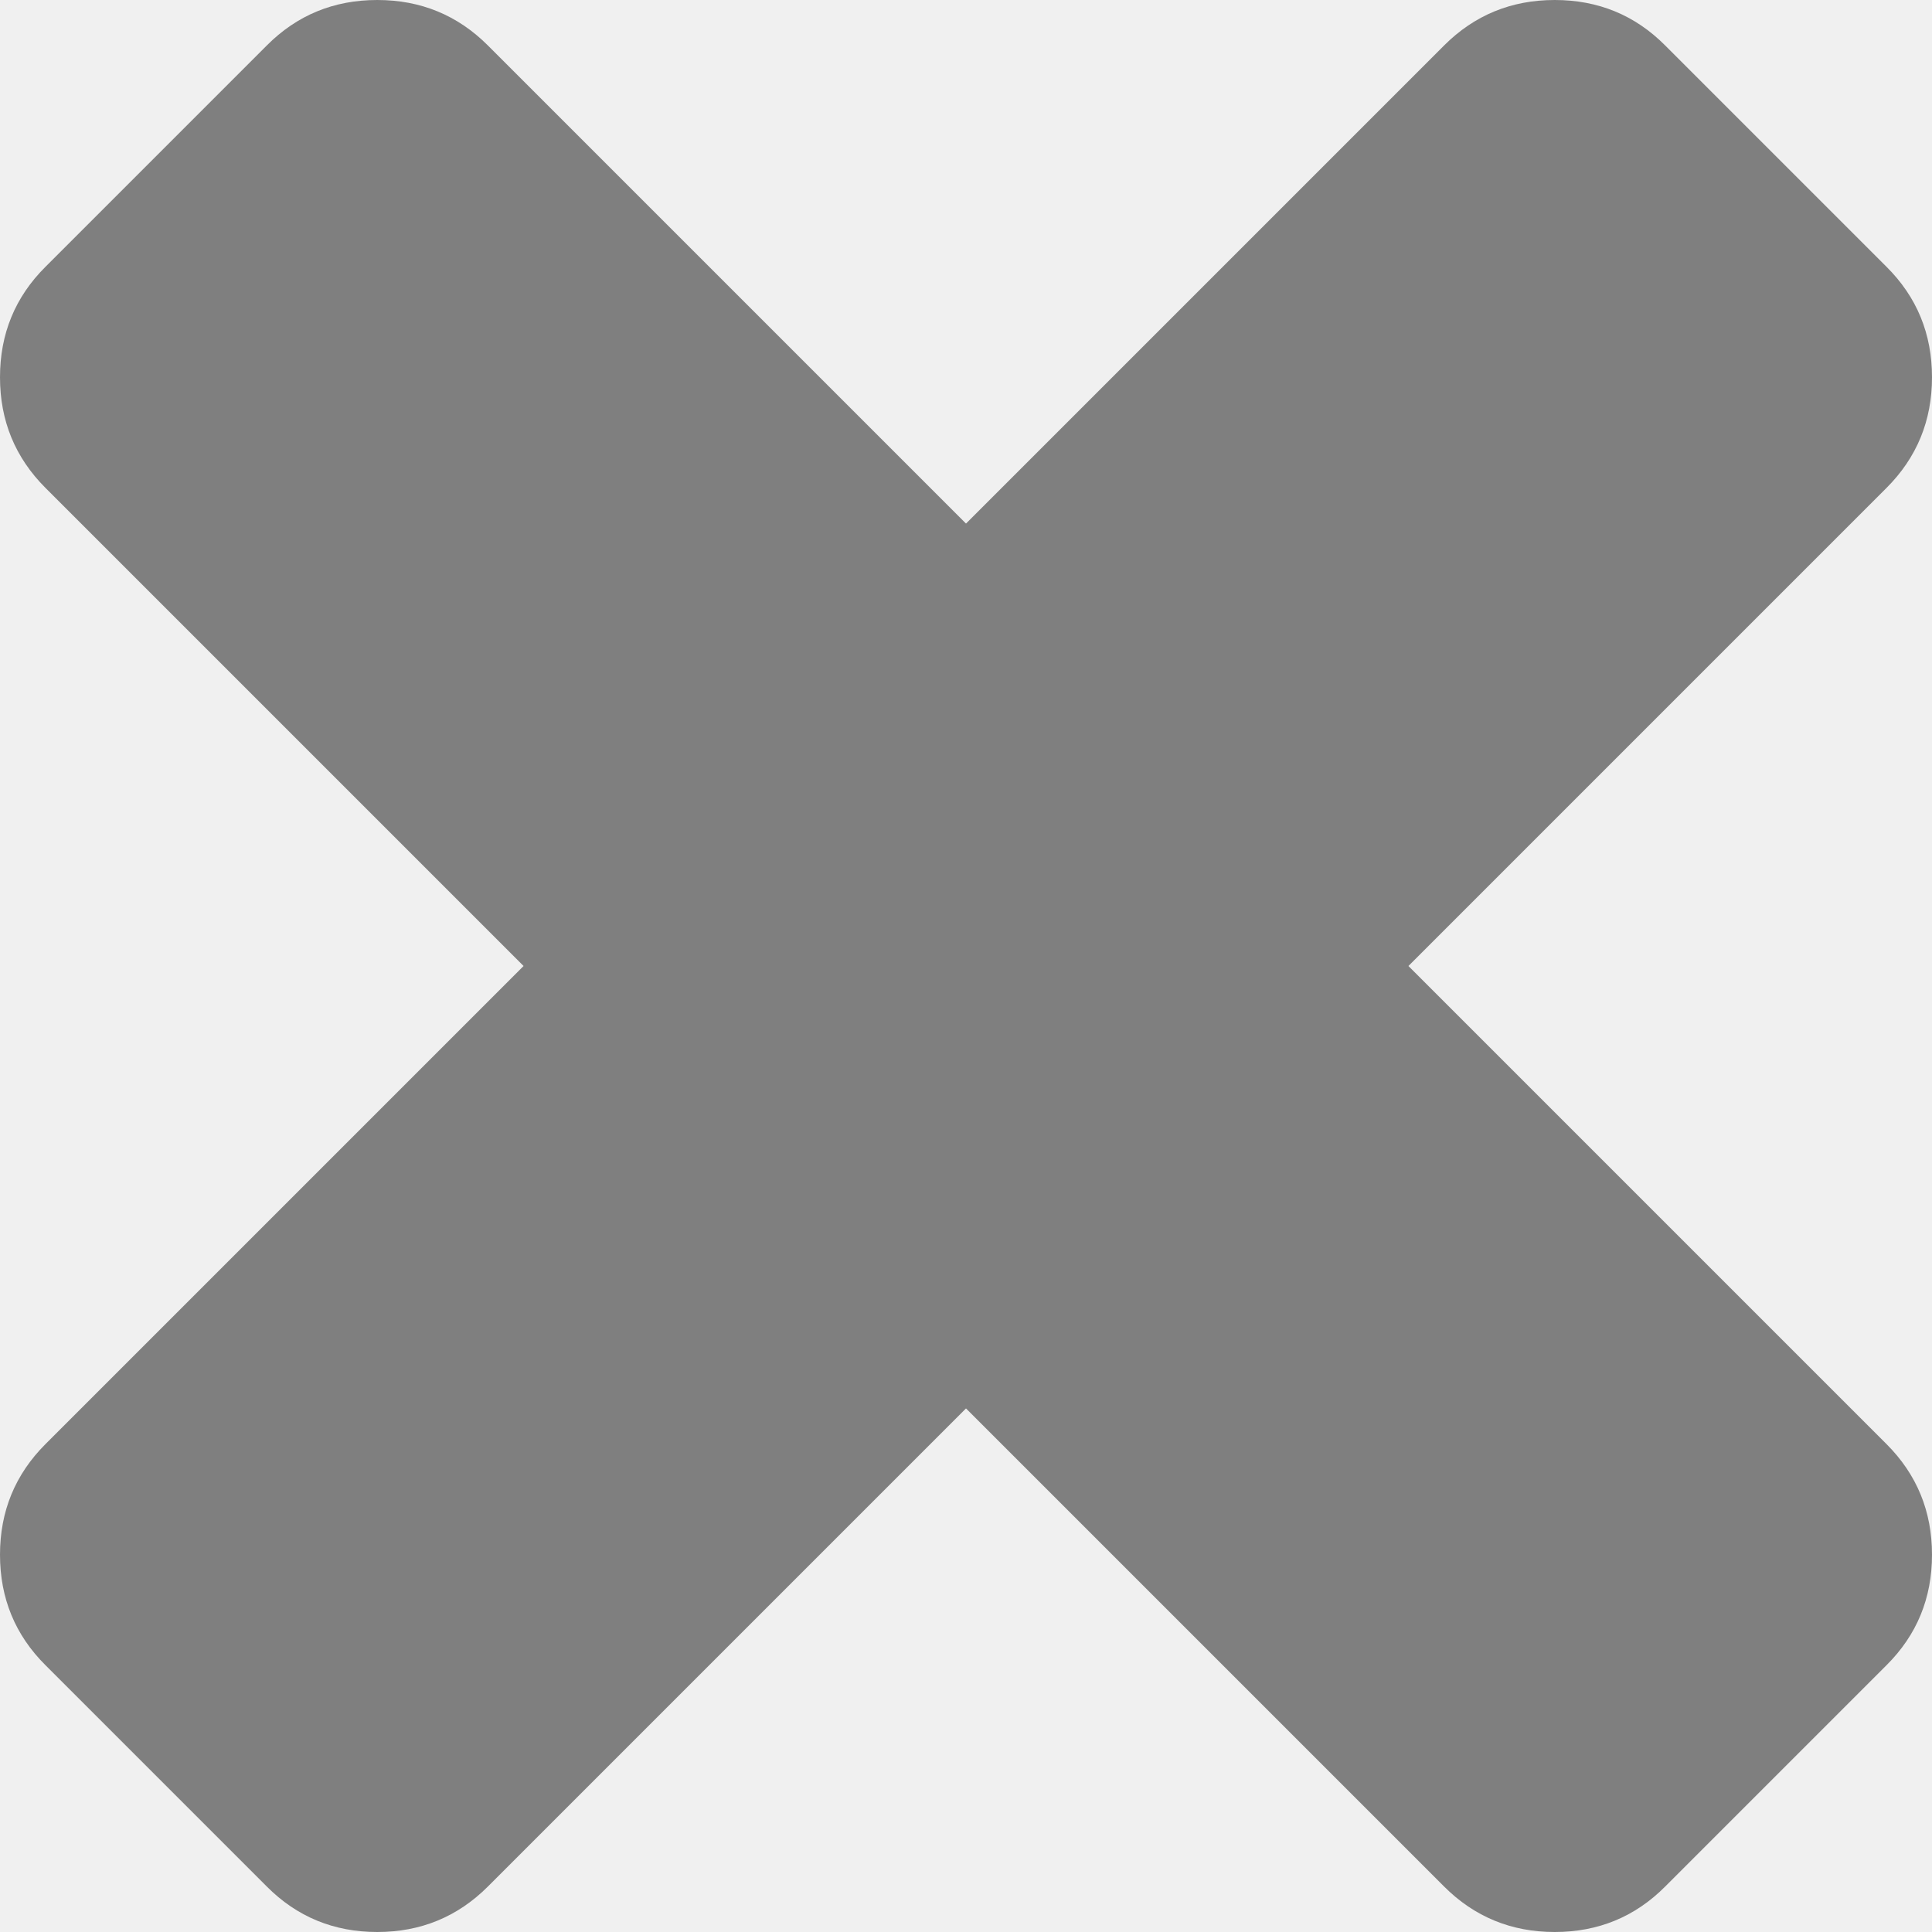
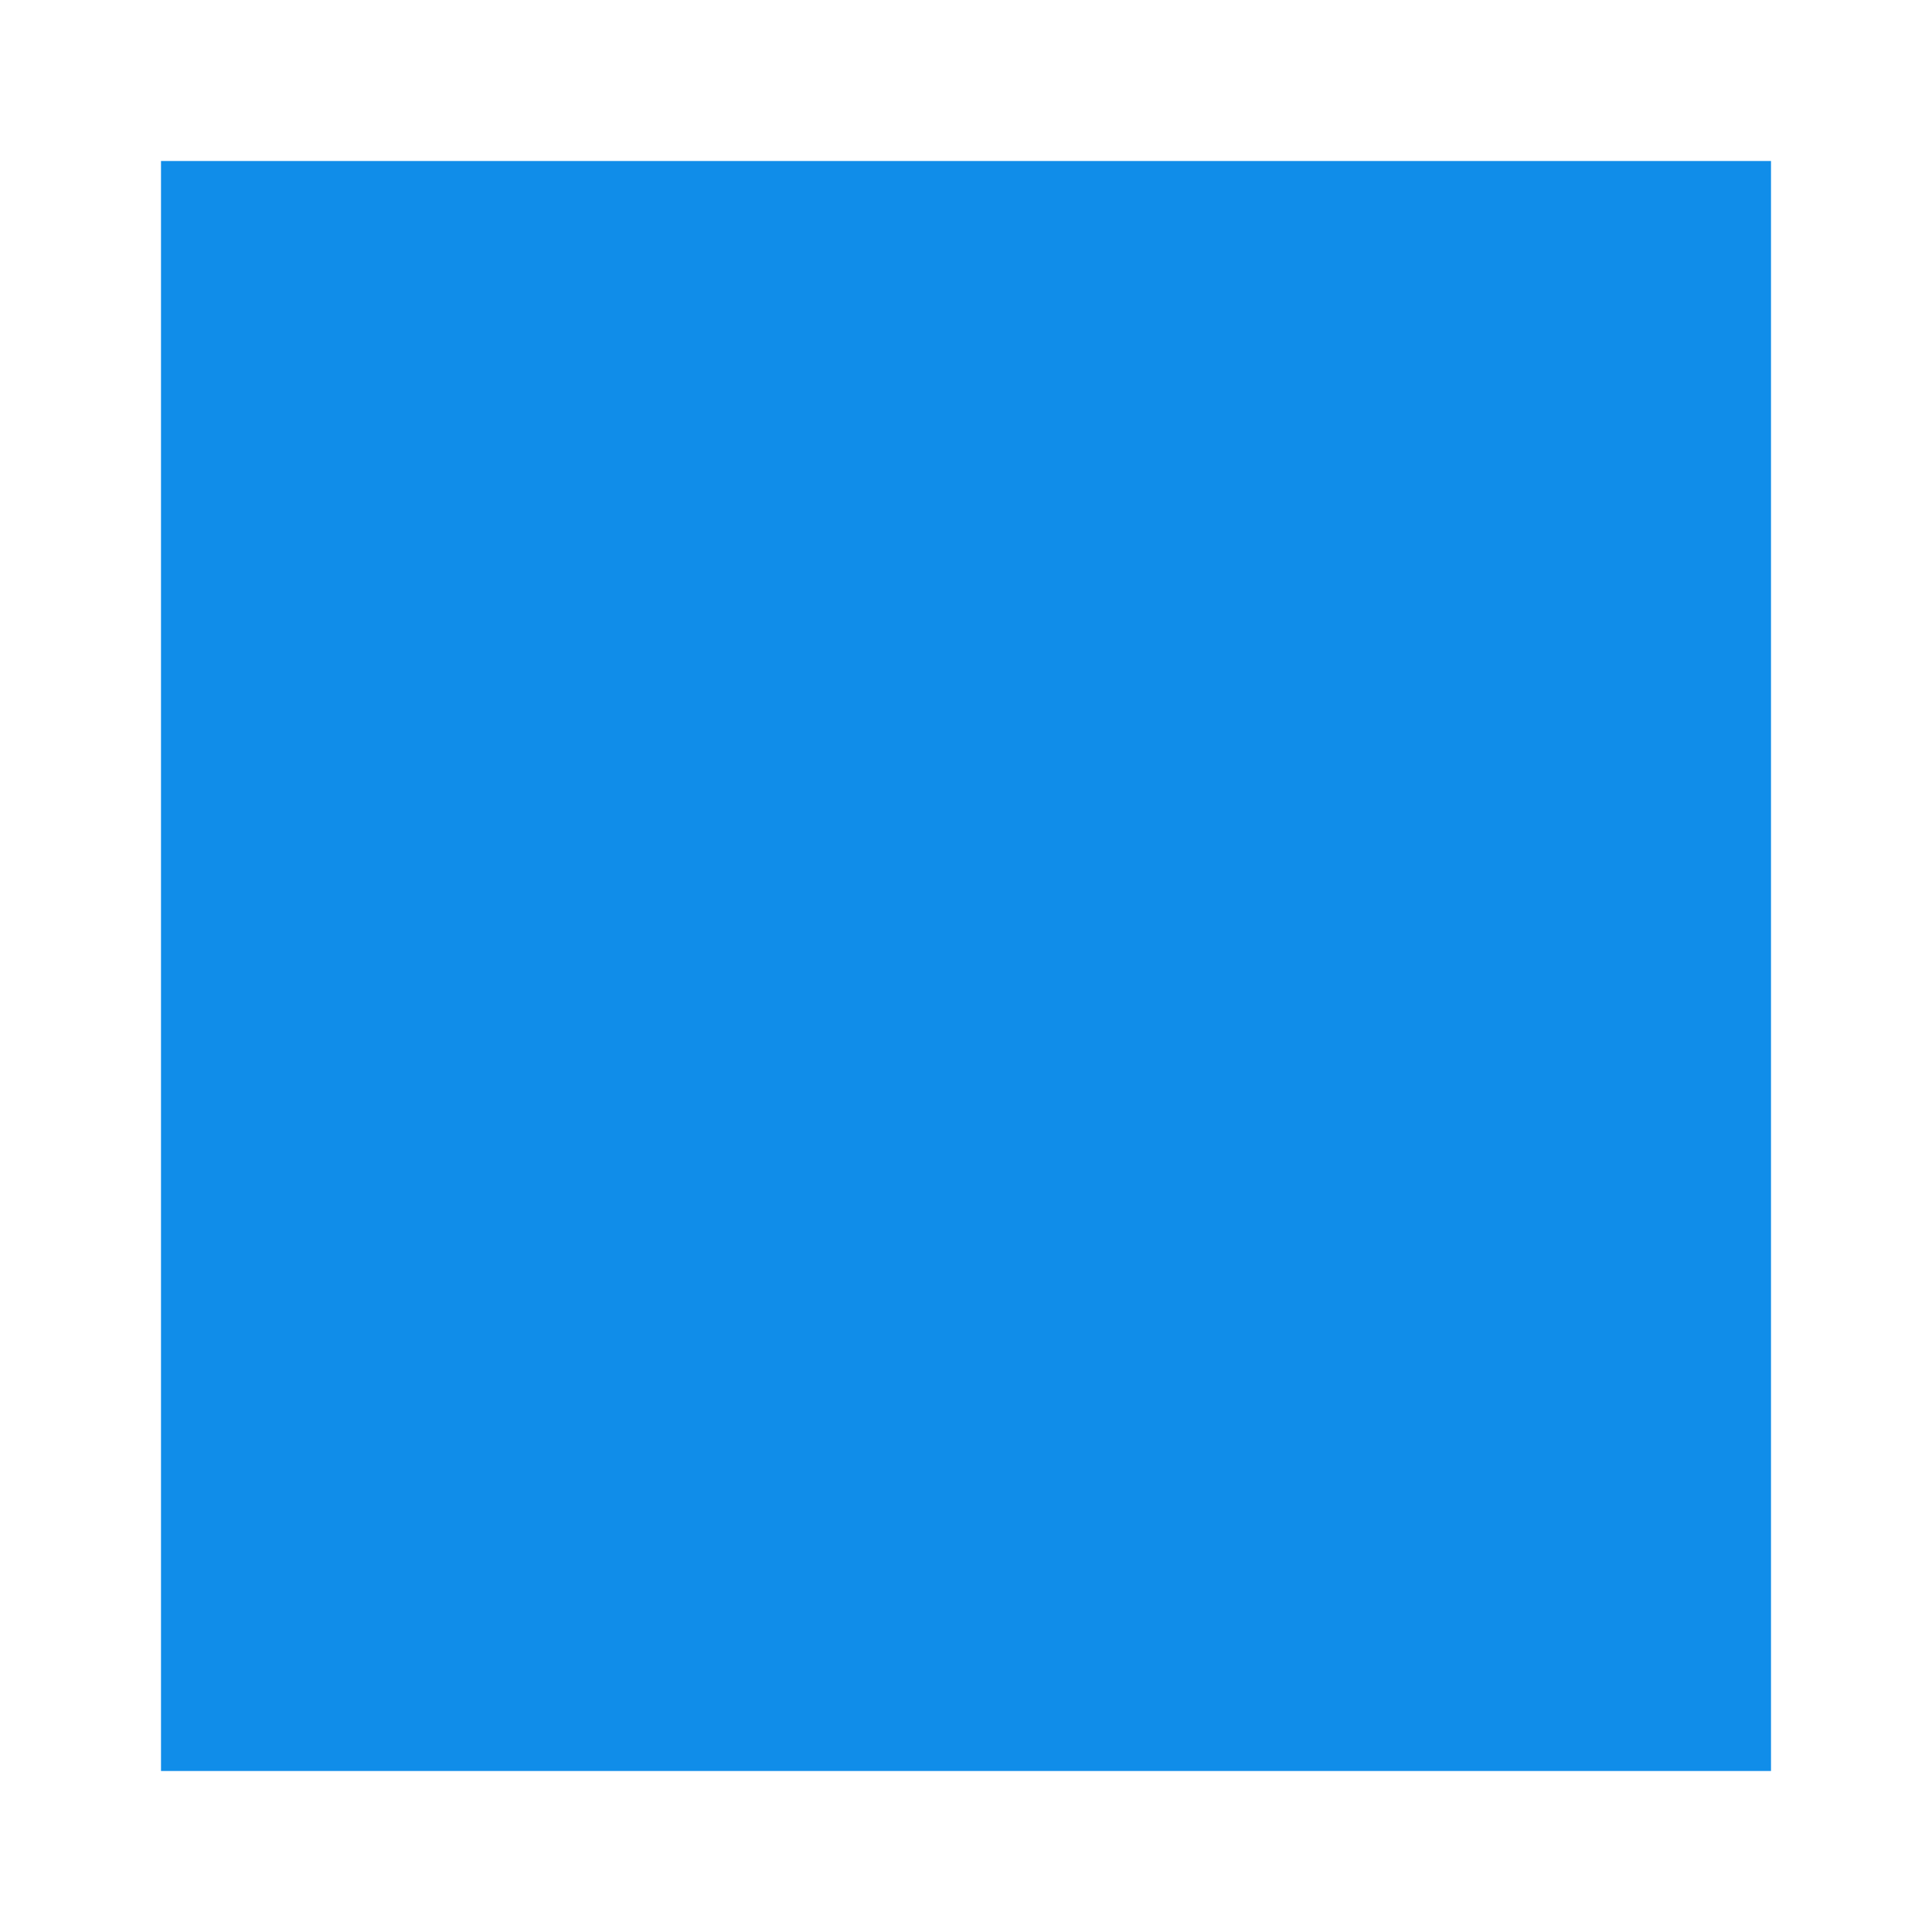
- <svg xmlns="http://www.w3.org/2000/svg" version="1.1" width="11px" height="11px">
-   <g transform="matrix(1 0 0 1 -1676 -783 )">
-     <path d="M 10.741 8.222  C 10.914 8.395  11 8.605  11 8.852  C 11 9.099  10.914 9.309  10.741 9.481  L 9.481 10.741  C 9.309 10.914  9.099 11  8.852 11  C 8.605 11  8.395 10.914  8.222 10.741  L 5.5 8.019  L 2.778 10.741  C 2.605 10.914  2.395 11  2.148 11  C 1.901 11  1.691 10.914  1.519 10.741  L 0.259 9.481  C 0.086 9.309  0 9.099  0 8.852  C 0 8.605  0.086 8.395  0.259 8.222  L 2.981 5.5  L 0.259 2.778  C 0.086 2.605  0 2.395  0 2.148  C 0 1.901  0.086 1.691  0.259 1.519  L 1.519 0.259  C 1.691 0.086  1.901 0  2.148 0  C 2.395 0  2.605 0.086  2.778 0.259  L 5.5 2.981  L 8.222 0.259  C 8.395 0.086  8.605 0  8.852 0  C 9.099 0  9.309 0.086  9.481 0.259  L 10.741 1.519  C 10.914 1.691  11 1.901  11 2.148  C 11 2.395  10.914 2.605  10.741 2.778  L 8.019 5.5  L 10.741 8.222  Z " fill-rule="nonzero" fill="#7f7f7f" stroke="none" transform="matrix(1 0 0 1 1676 783 )" />
-   </g>
+ <svg xmlns="http://www.w3.org/2000/svg" version="1.1" width="12px" height="12px" viewBox="1732 169.5  12 12">
+   <path d="M 1732.5 170  L 1743.5 170  L 1743.5 181  L 1732.5 181  L 1732.5 170  Z " fill-rule="nonzero" fill="#108de9" stroke="none" />
+   <path d="M 1732.5 170  L 1743.5 170  L 1743.5 181  L 1732.5 181  L 1732.5 170  Z " stroke-width="1" stroke="#ffffff" fill="none" />
</svg>
